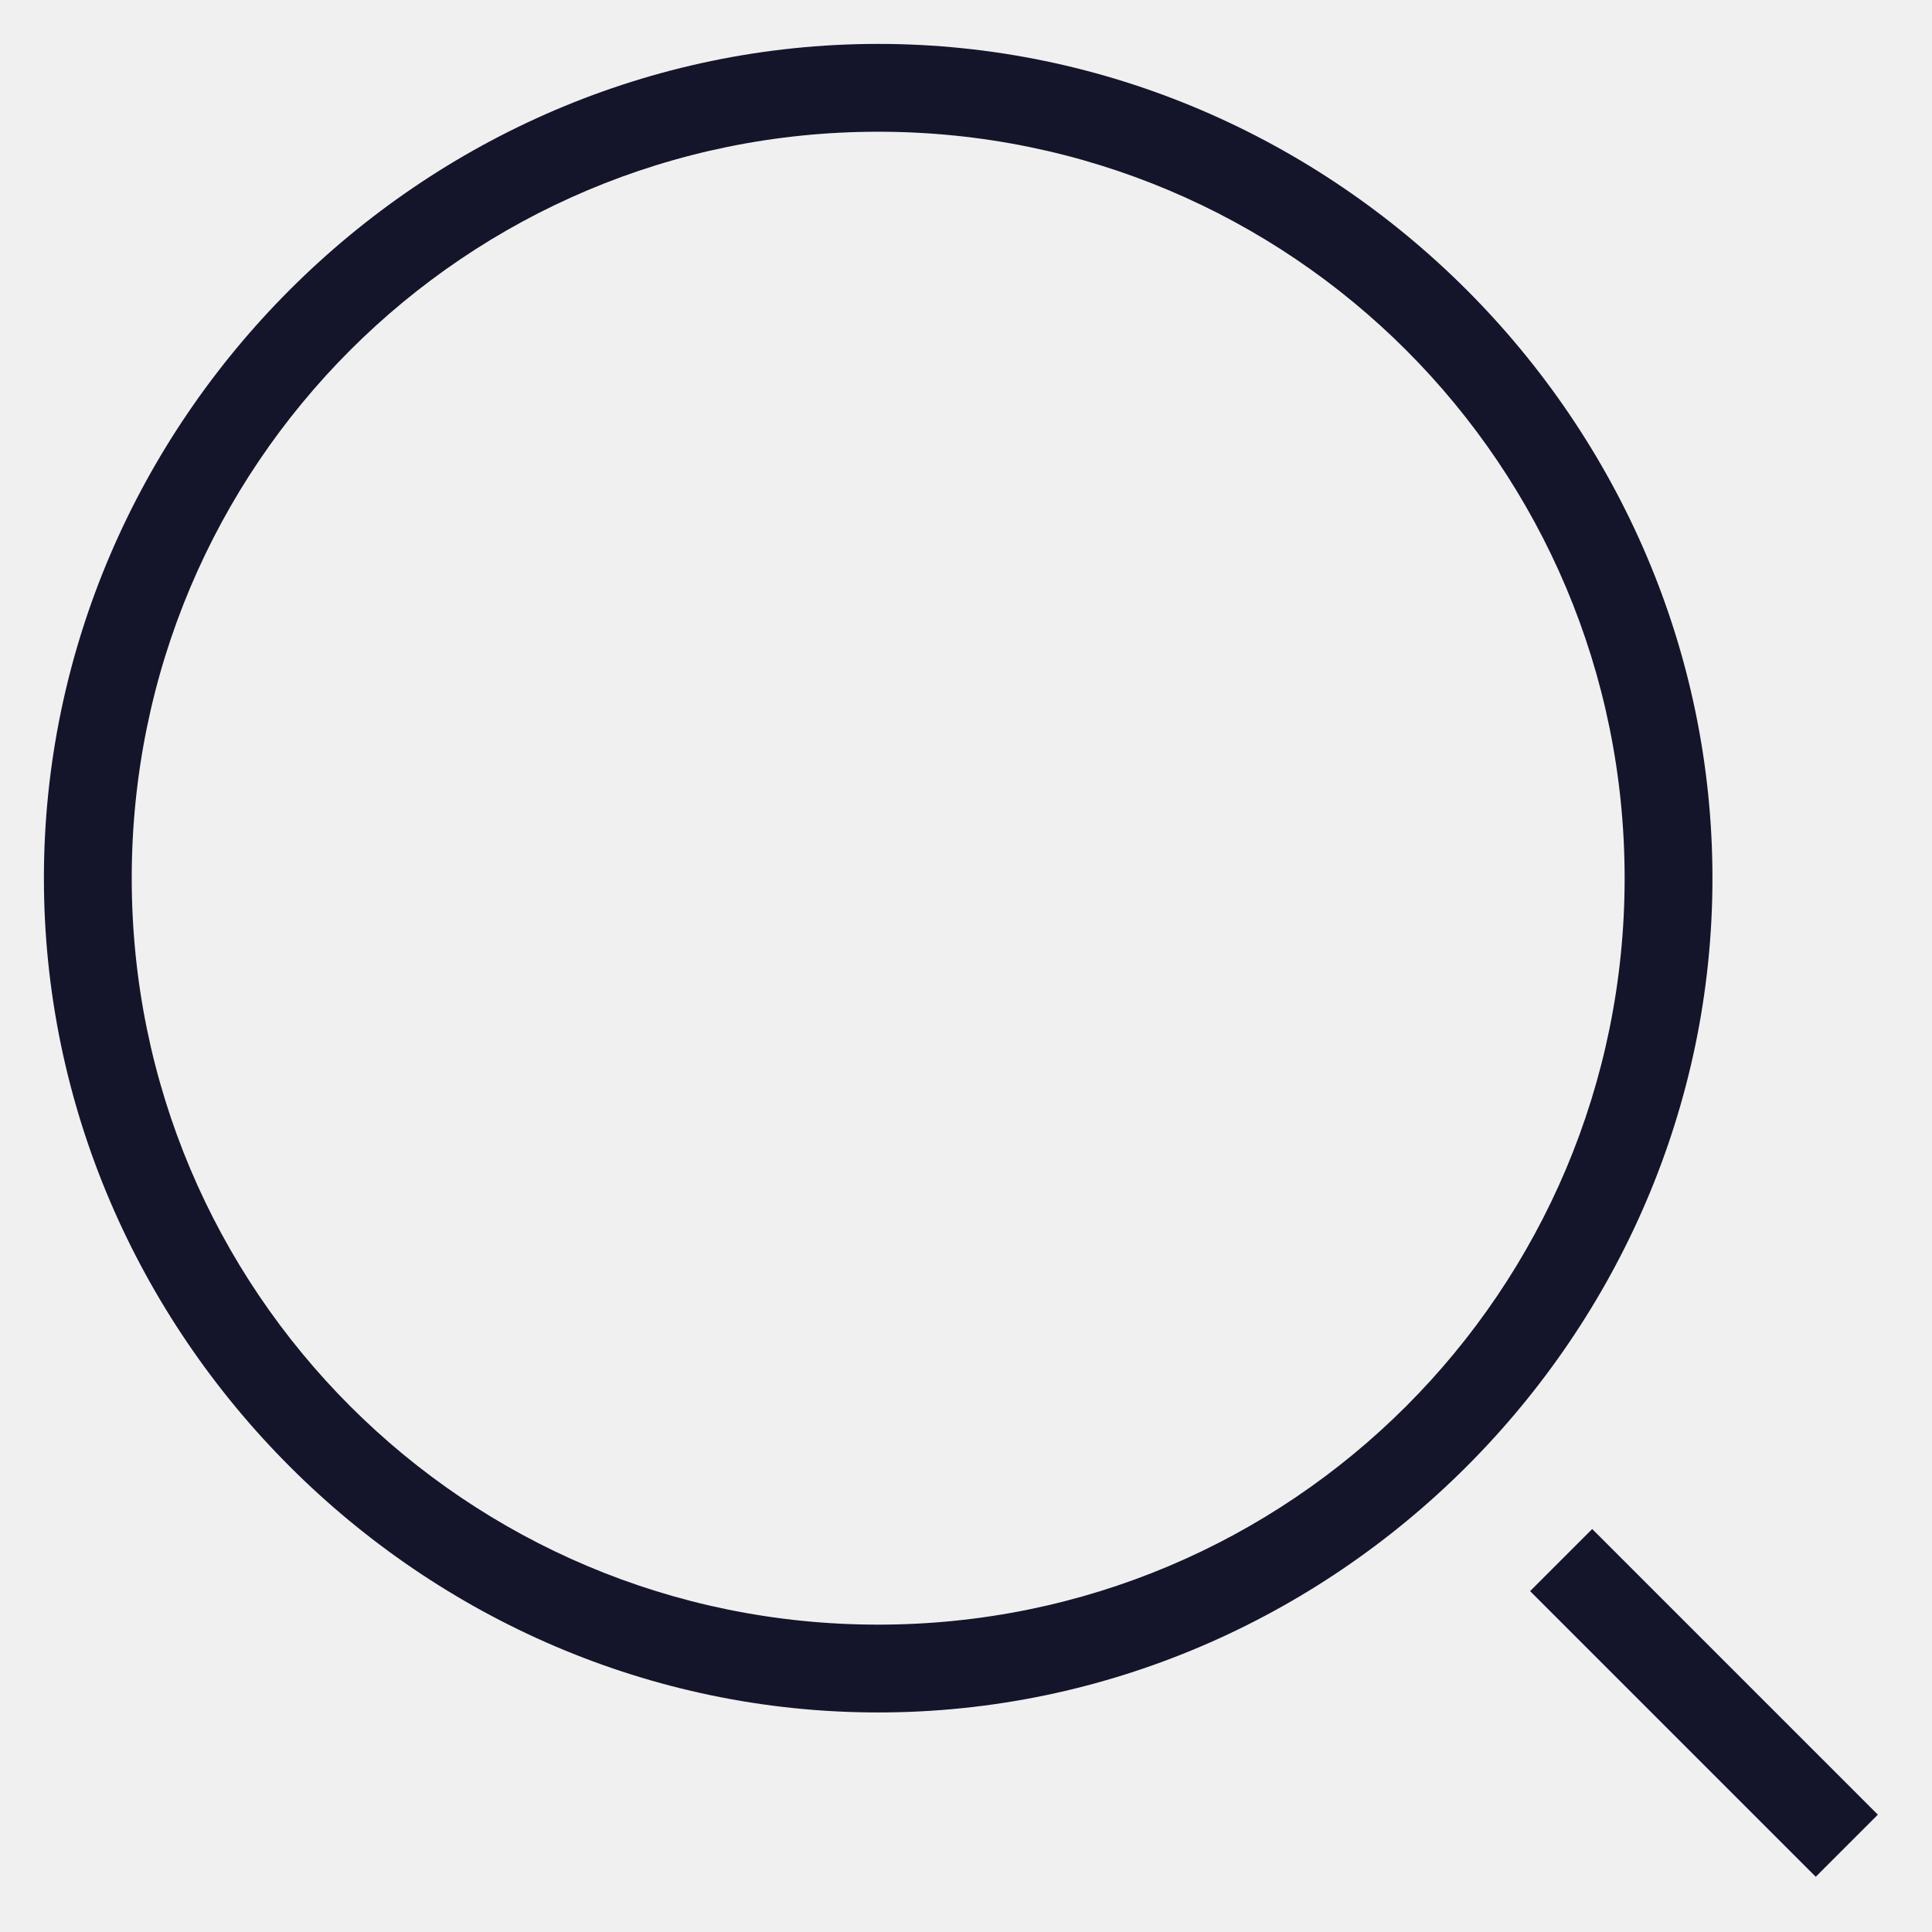
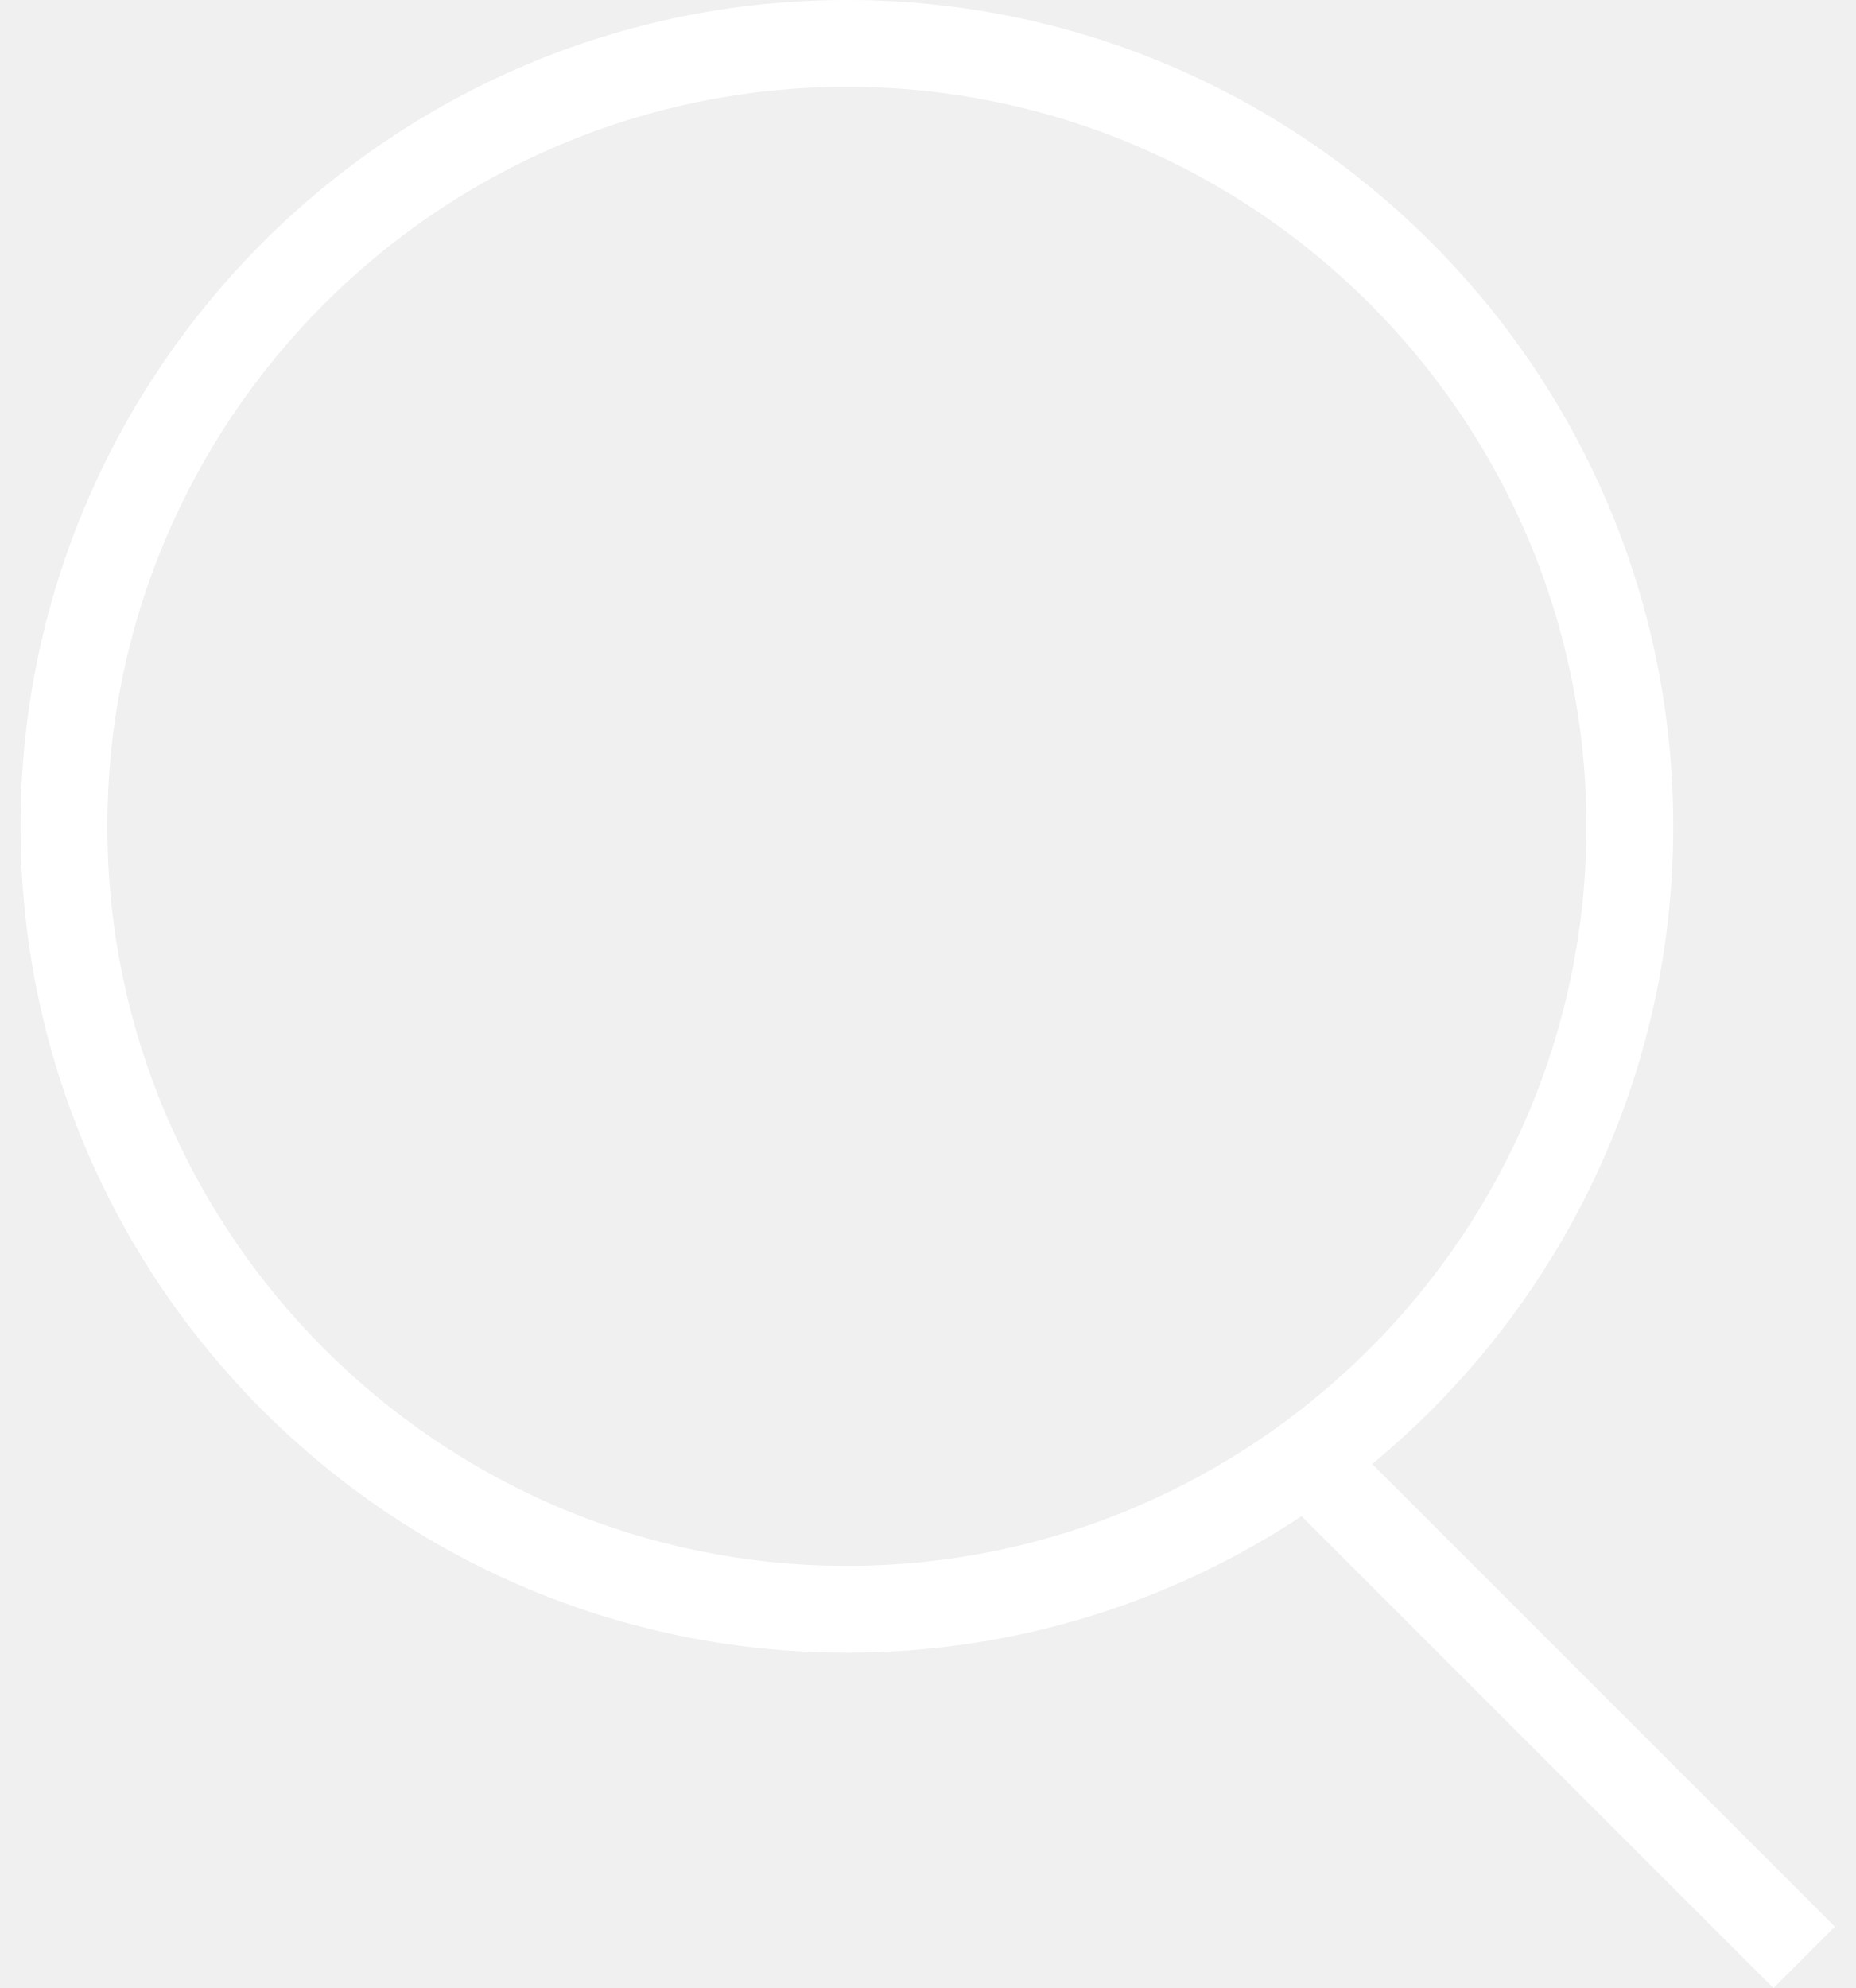
- <svg xmlns="http://www.w3.org/2000/svg" version="1.1" id="Слой_1" x="0px" y="0px" viewBox="0 0 22 22" style="enable-background:new 0 0 22 22;" xml:space="preserve">
+ <svg xmlns="http://www.w3.org/2000/svg" version="1.1" id="Слой_1" x="0px" y="0px" viewBox="0 0 28 30" style="enable-background:new 0 0 28 30;" xml:space="preserve">
  <style type="text/css">
- 	.st0{fill:#14142B;}
+ 	.st0{fill:#FFFFFF;}
</style>
-   <path class="st0" d="M10,19.5c-5.2,0-9.5-4.3-9.5-9.5S4.8,0.5,10,0.5s9.5,4.3,9.5,9.5S15.2,19.5,10,19.5z M10,1.5  c-4.7,0-8.5,3.8-8.5,8.5c0,4.7,3.8,8.5,8.5,8.5c4.7,0,8.5-3.8,8.5-8.5C18.5,5.3,14.7,1.5,10,1.5z" />
-   <rect x="18.9" y="17.1" transform="matrix(0.7071 -0.7071 0.7071 0.7071 -8.0321 19.3911)" class="st0" width="1" height="4.6" />
+   <path class="st0" d="M12.78,24.94c-6.88,0-12.47-5.59-12.47-12.47C0.31,5.59,5.91,0,12.78,0c6.88,0,12.47,5.59,12.47,12.47  C25.25,19.35,19.66,24.94,12.78,24.94z M12.78,1.31c-6.15,0-11.16,5.01-11.16,11.16c0,6.15,5.01,11.16,11.16,11.16  c6.15,0,11.16-5.01,11.16-11.16C23.94,6.32,18.94,1.31,12.78,1.31z" />
+   <rect x="22.63" y="20.03" transform="matrix(0.7071 -0.7071 0.7071 0.7071 -11.2803 23.9621)" class="st0" width="1.31" height="11.14" />
</svg>
